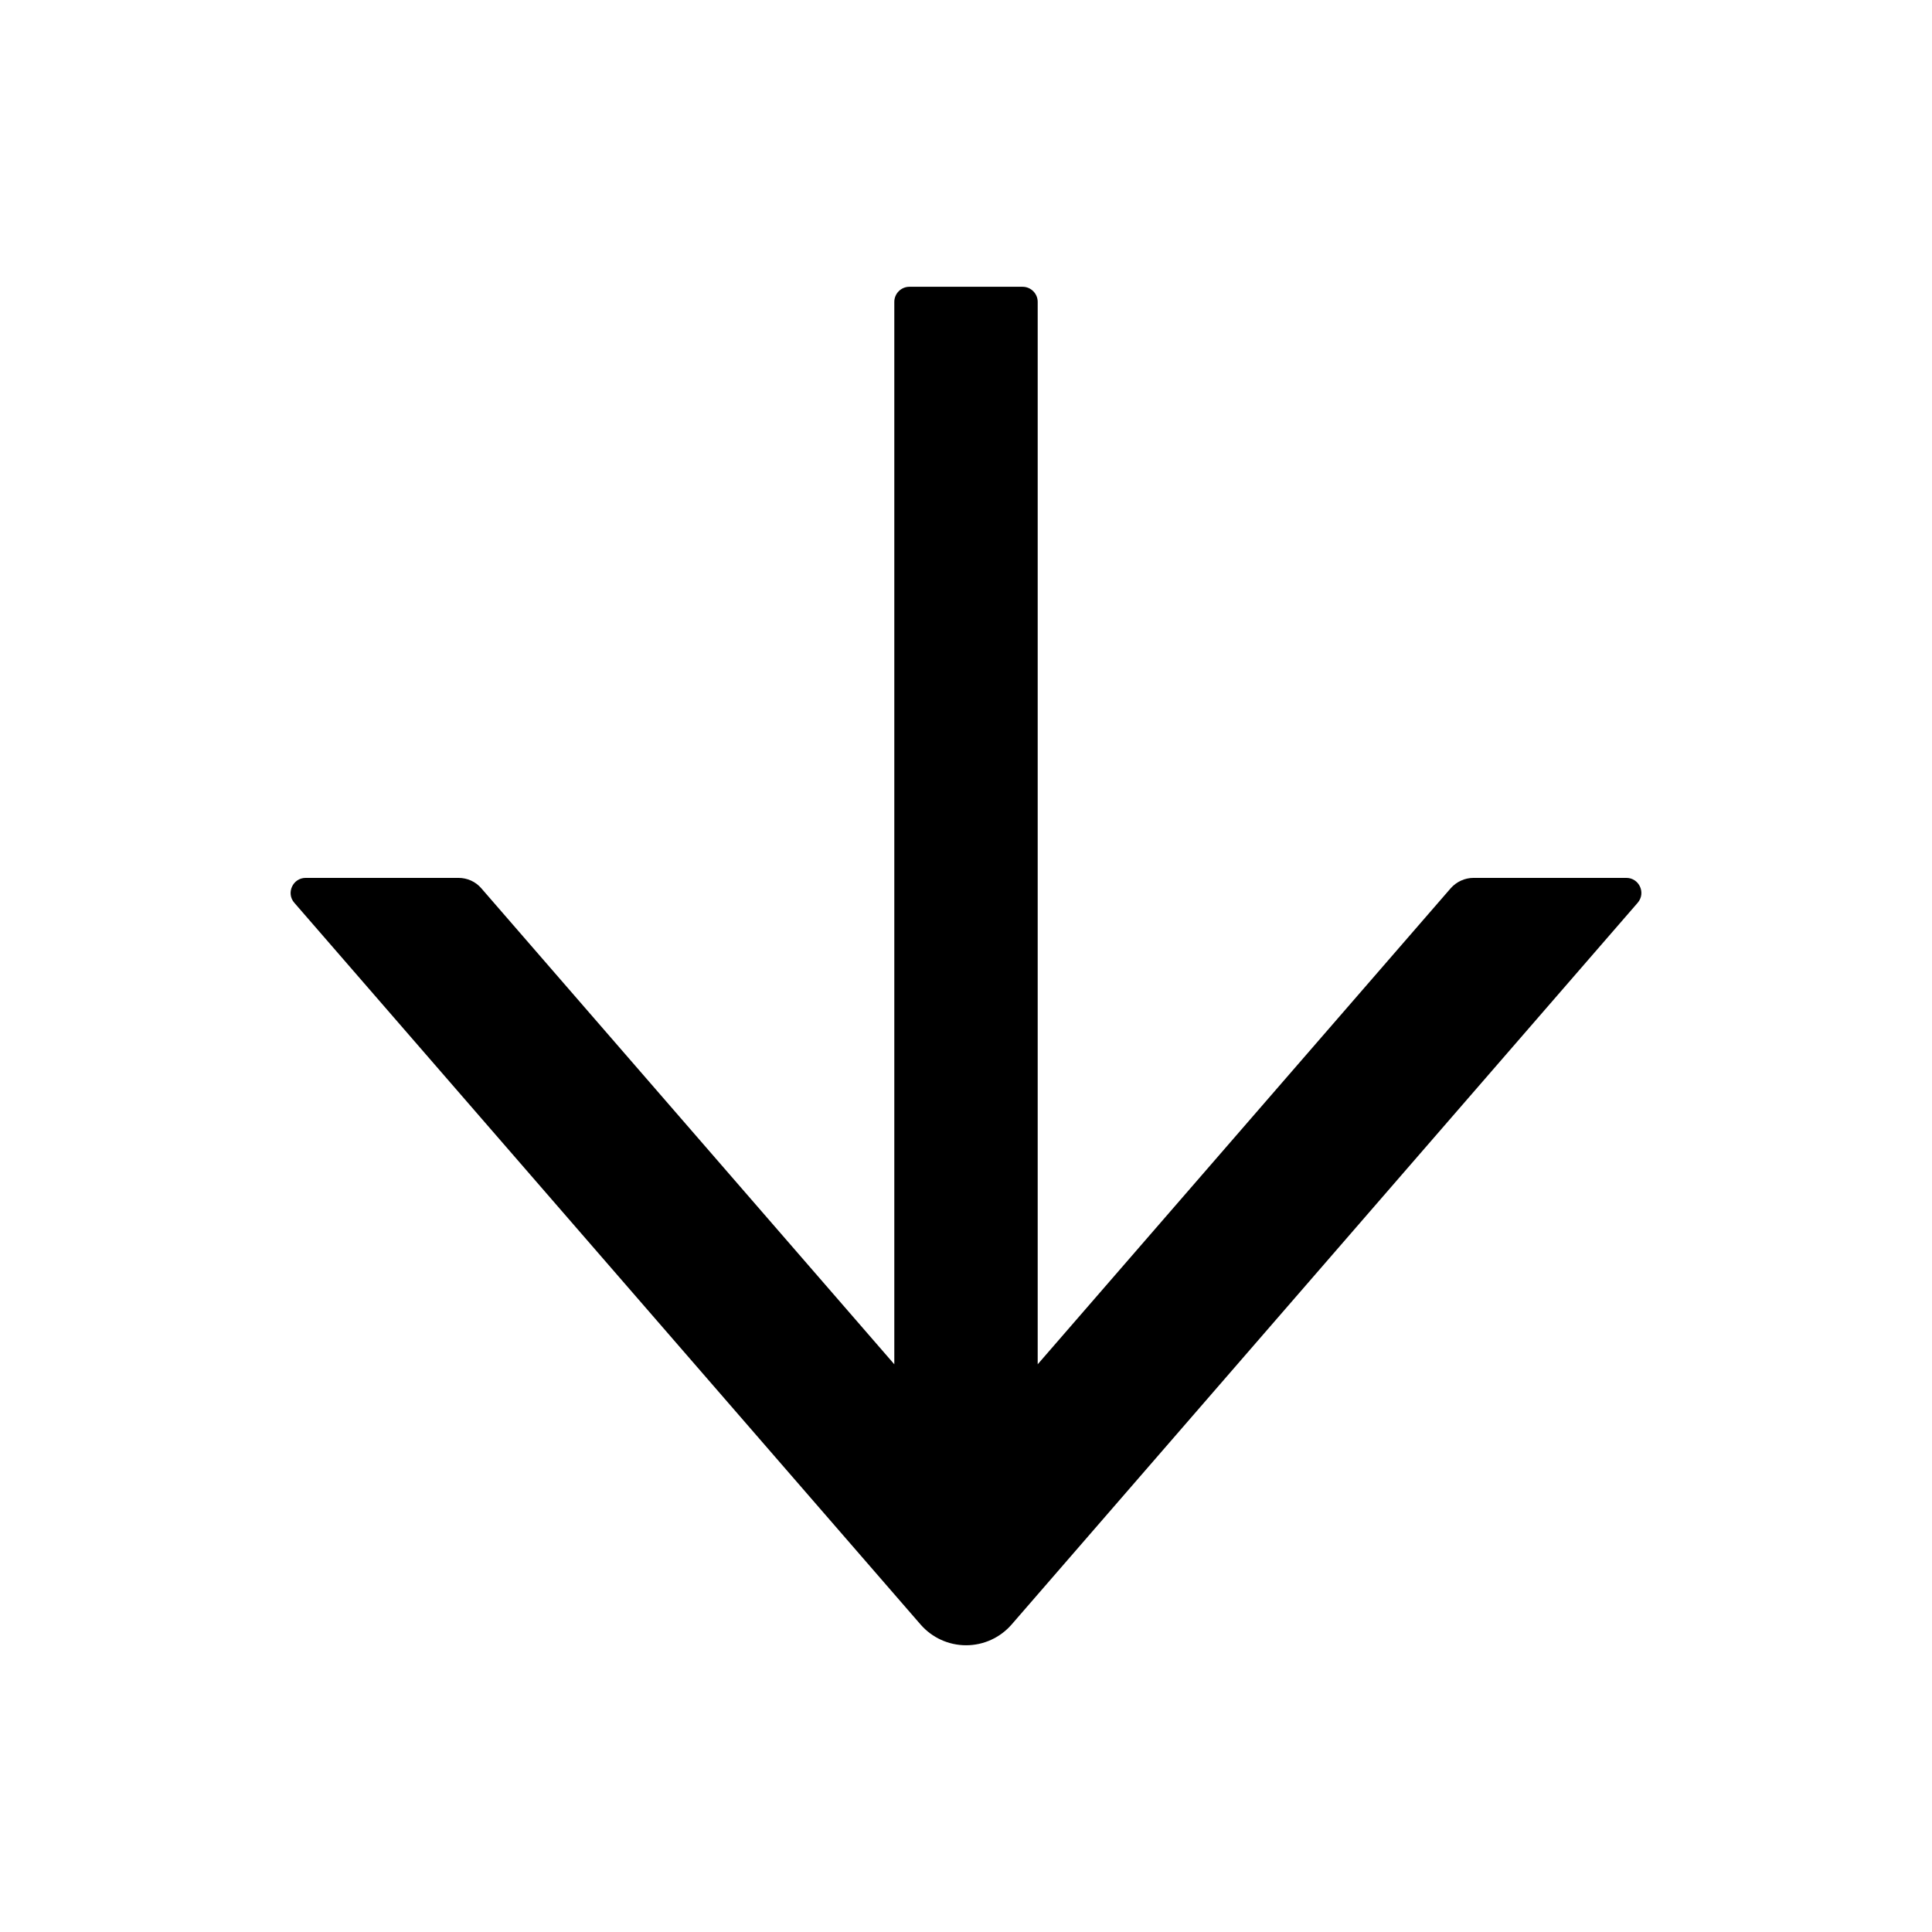
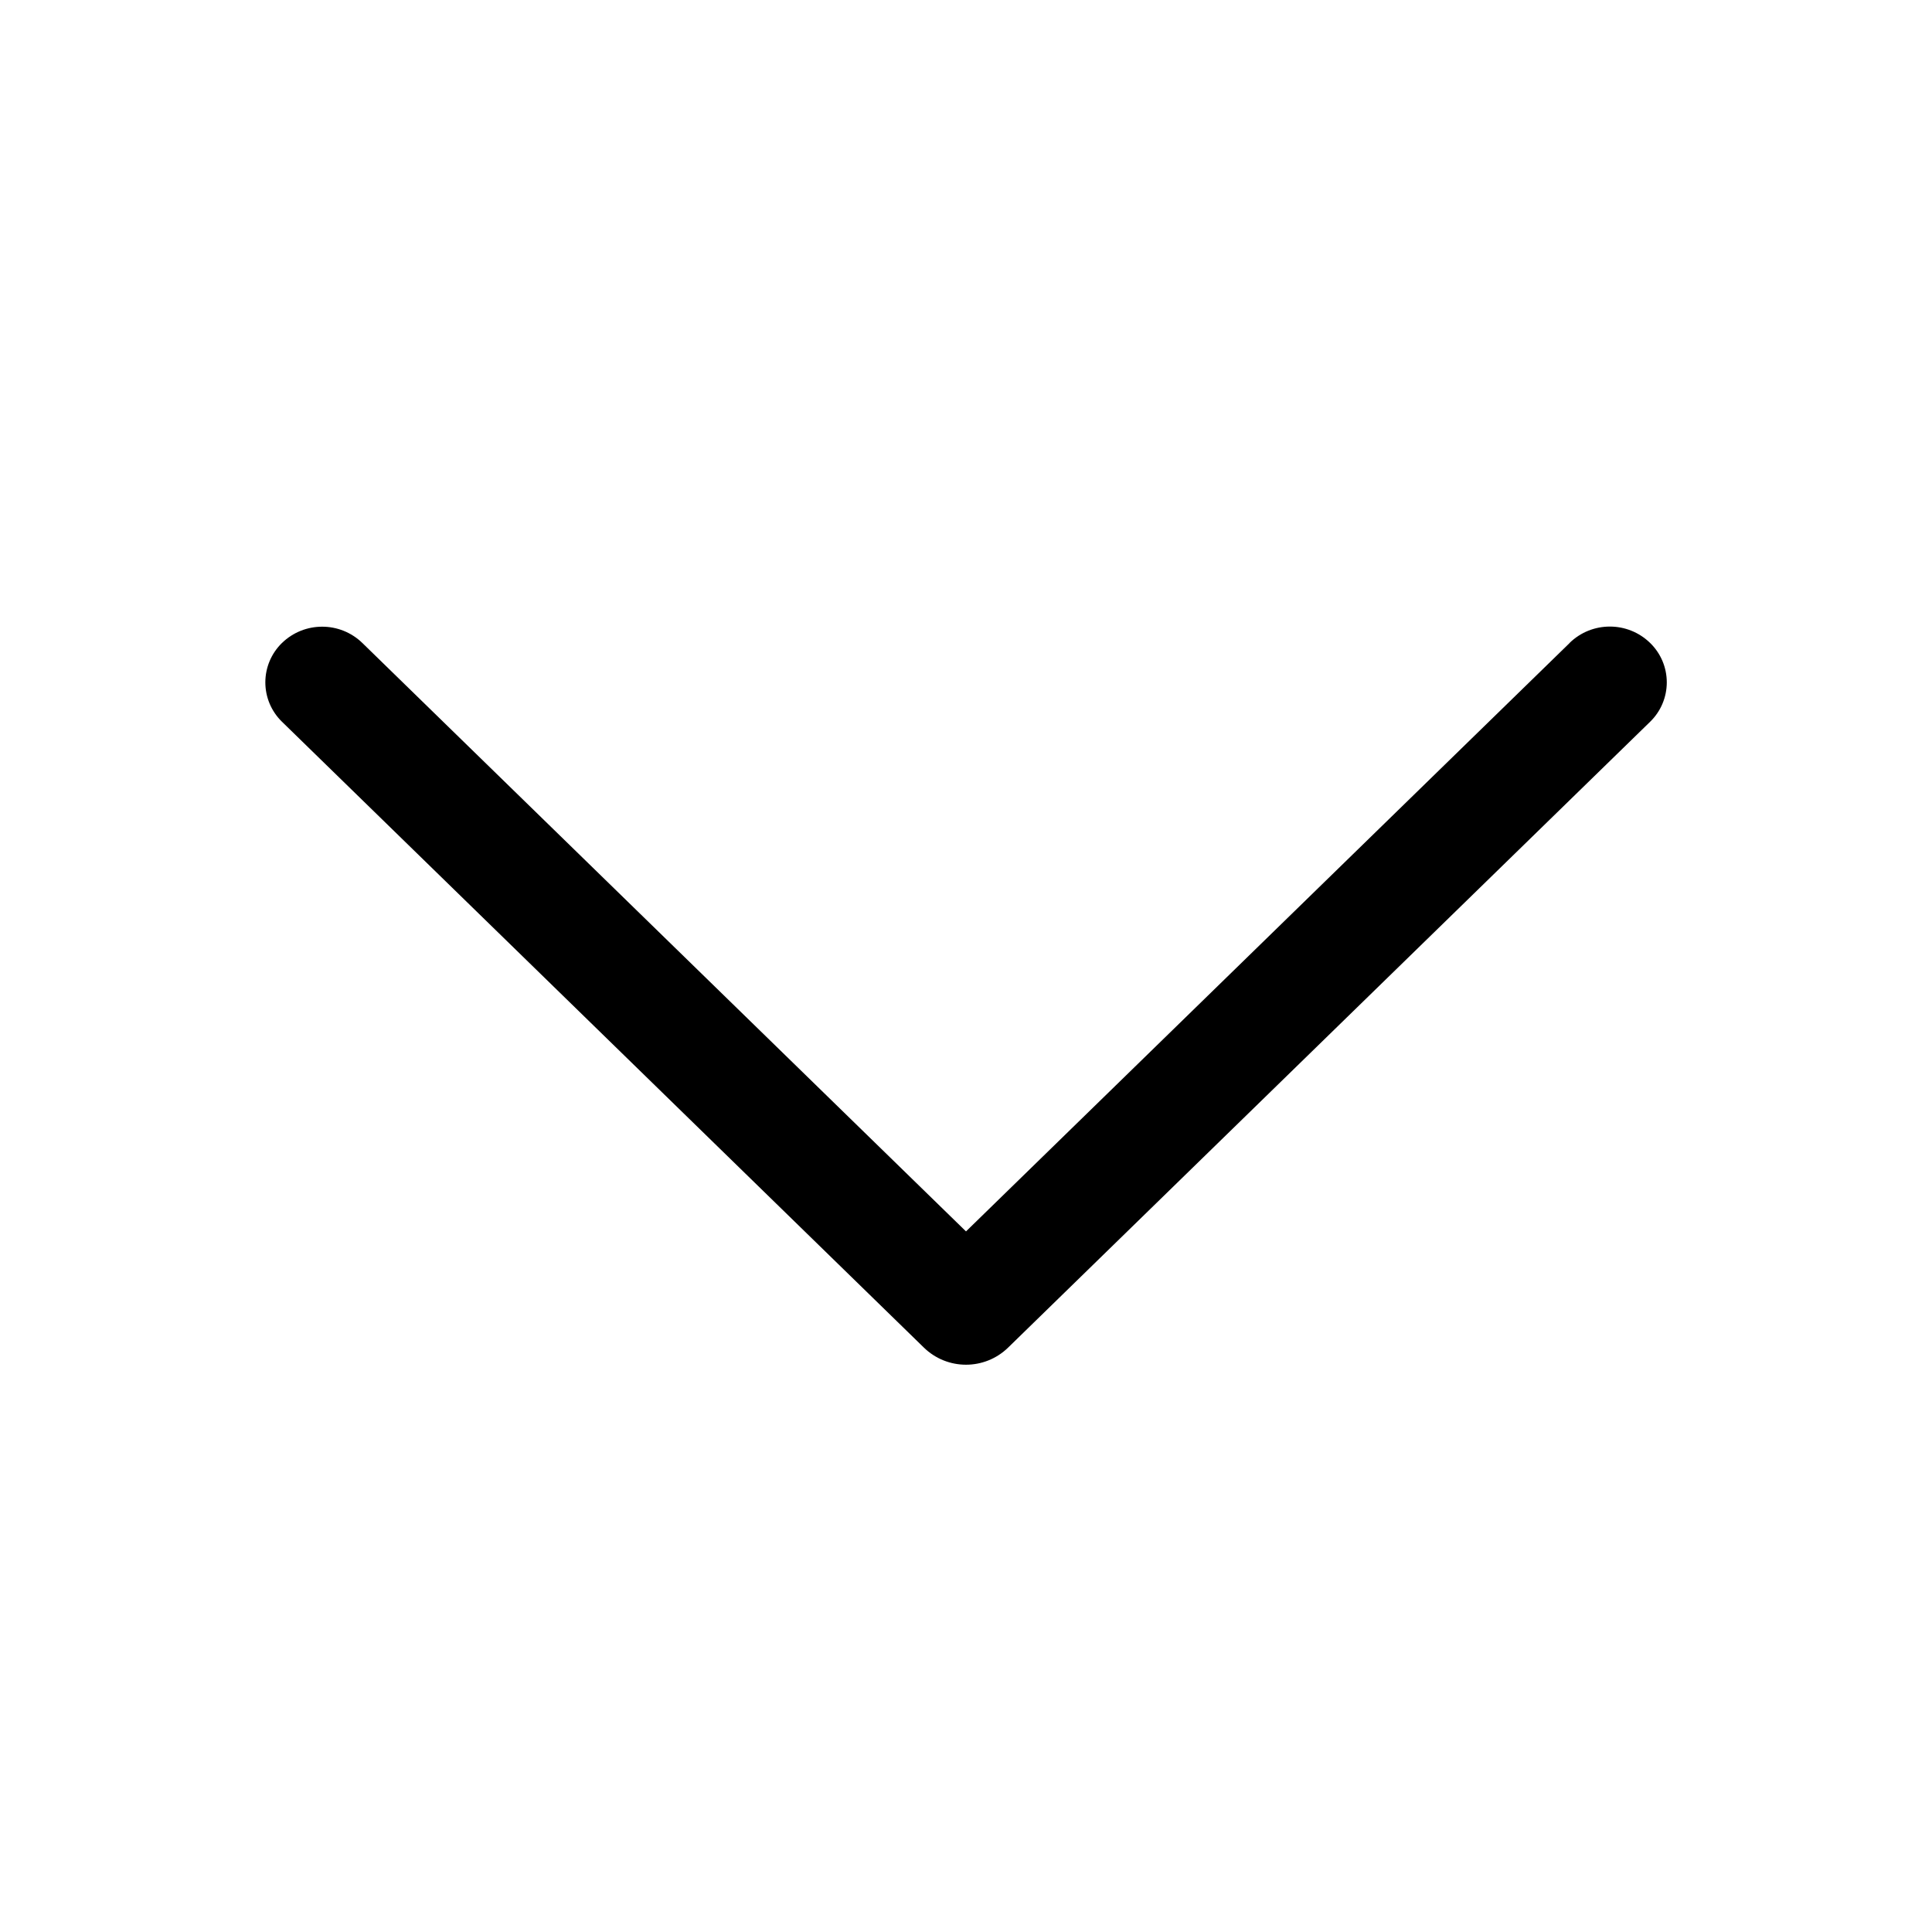
- <svg xmlns="http://www.w3.org/2000/svg" class="icon" viewBox="0 0 1024 1024">
-   <path d="M862 465.3h-81c-4.6 0-9 2-12.1 5.5L550 723.1V160c0-4.4-3.6-8-8-8h-60c-4.4 0-8 3.6-8 8v563.1L255.1 470.8c-3-3.5-7.4-5.5-12.1-5.5h-81c-6.8 0-10.5 8.1-6 13.2L487.9 861a31.96 31.96 0 0 0 48.3 0L868 478.5c4.5-5.2.8-13.2-6-13.2z" />
+ <svg xmlns="http://www.w3.org/2000/svg" viewBox="0 0 1024 1024">
+   <path fill="currentColor" d="M831.872 340.864 512 652.672 192.128 340.864a30.592 30.592 0 0 0-42.752 0 29.12 29.12 0 0 0 0 41.6L489.664 714.24a32 32 0 0 0 44.672 0l340.288-331.712a29.12 29.12 0 0 0 0-41.728 30.592 30.592 0 0 0-42.752 0z" />
</svg>
